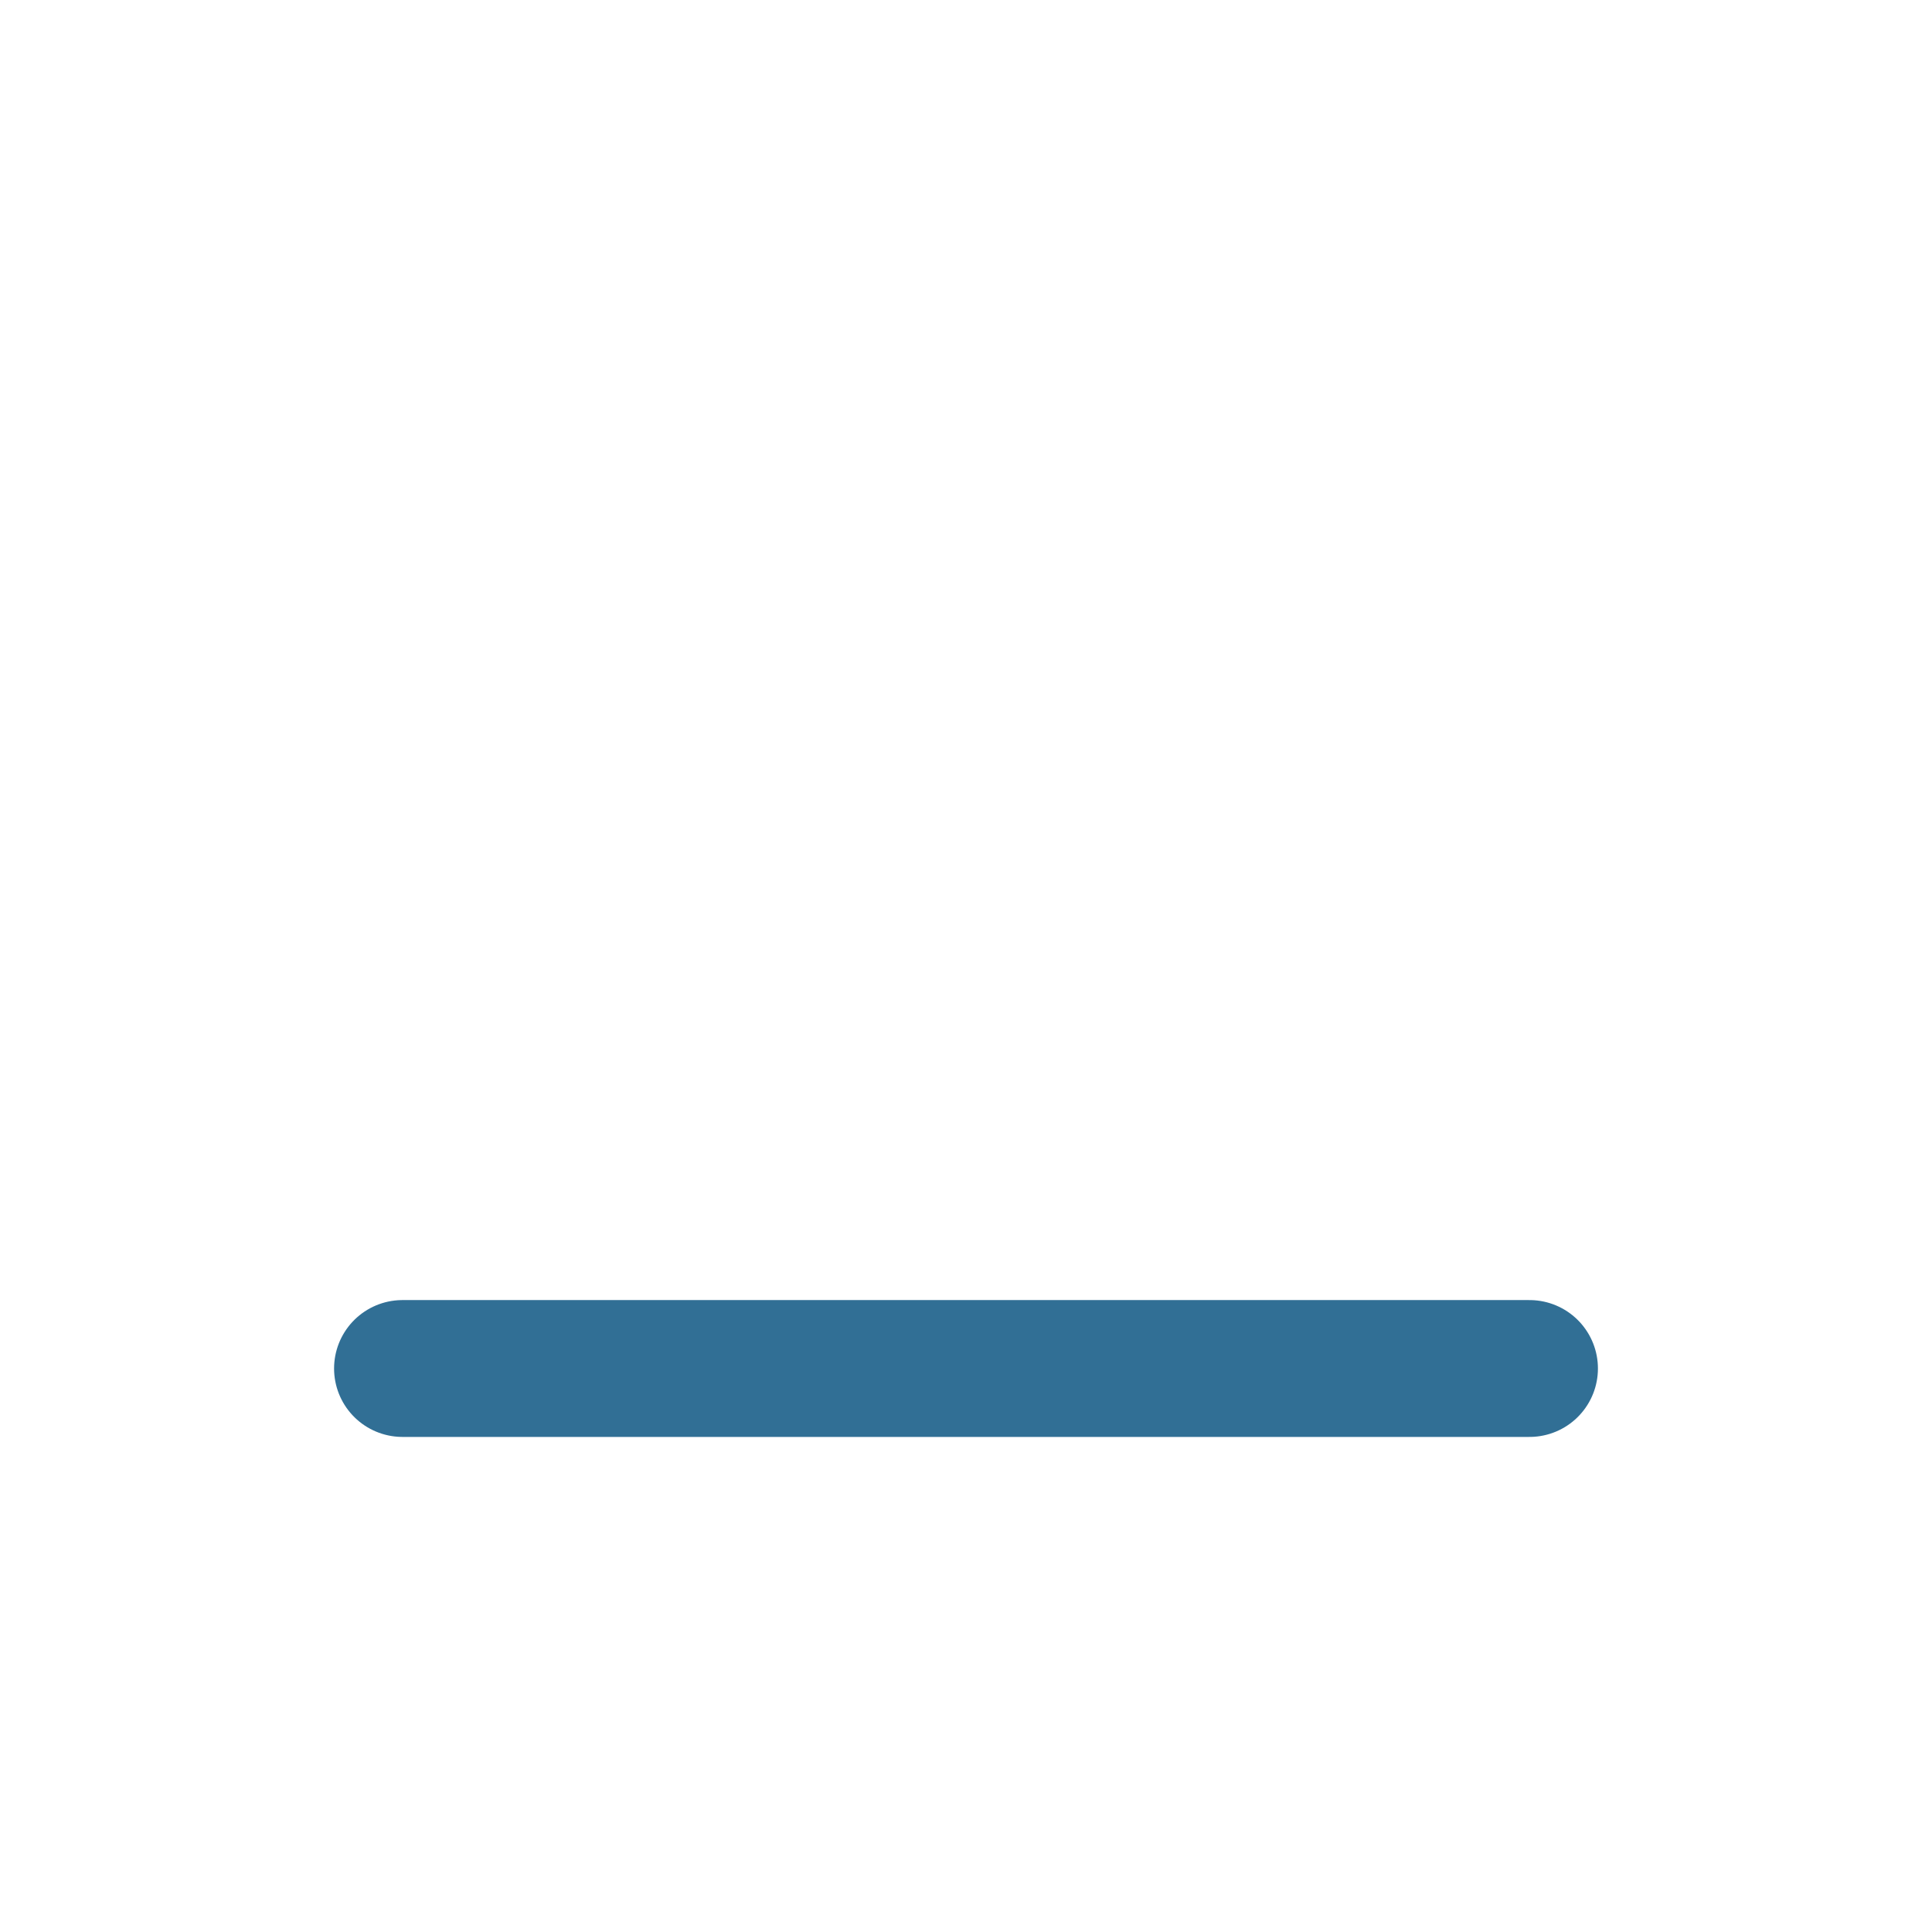
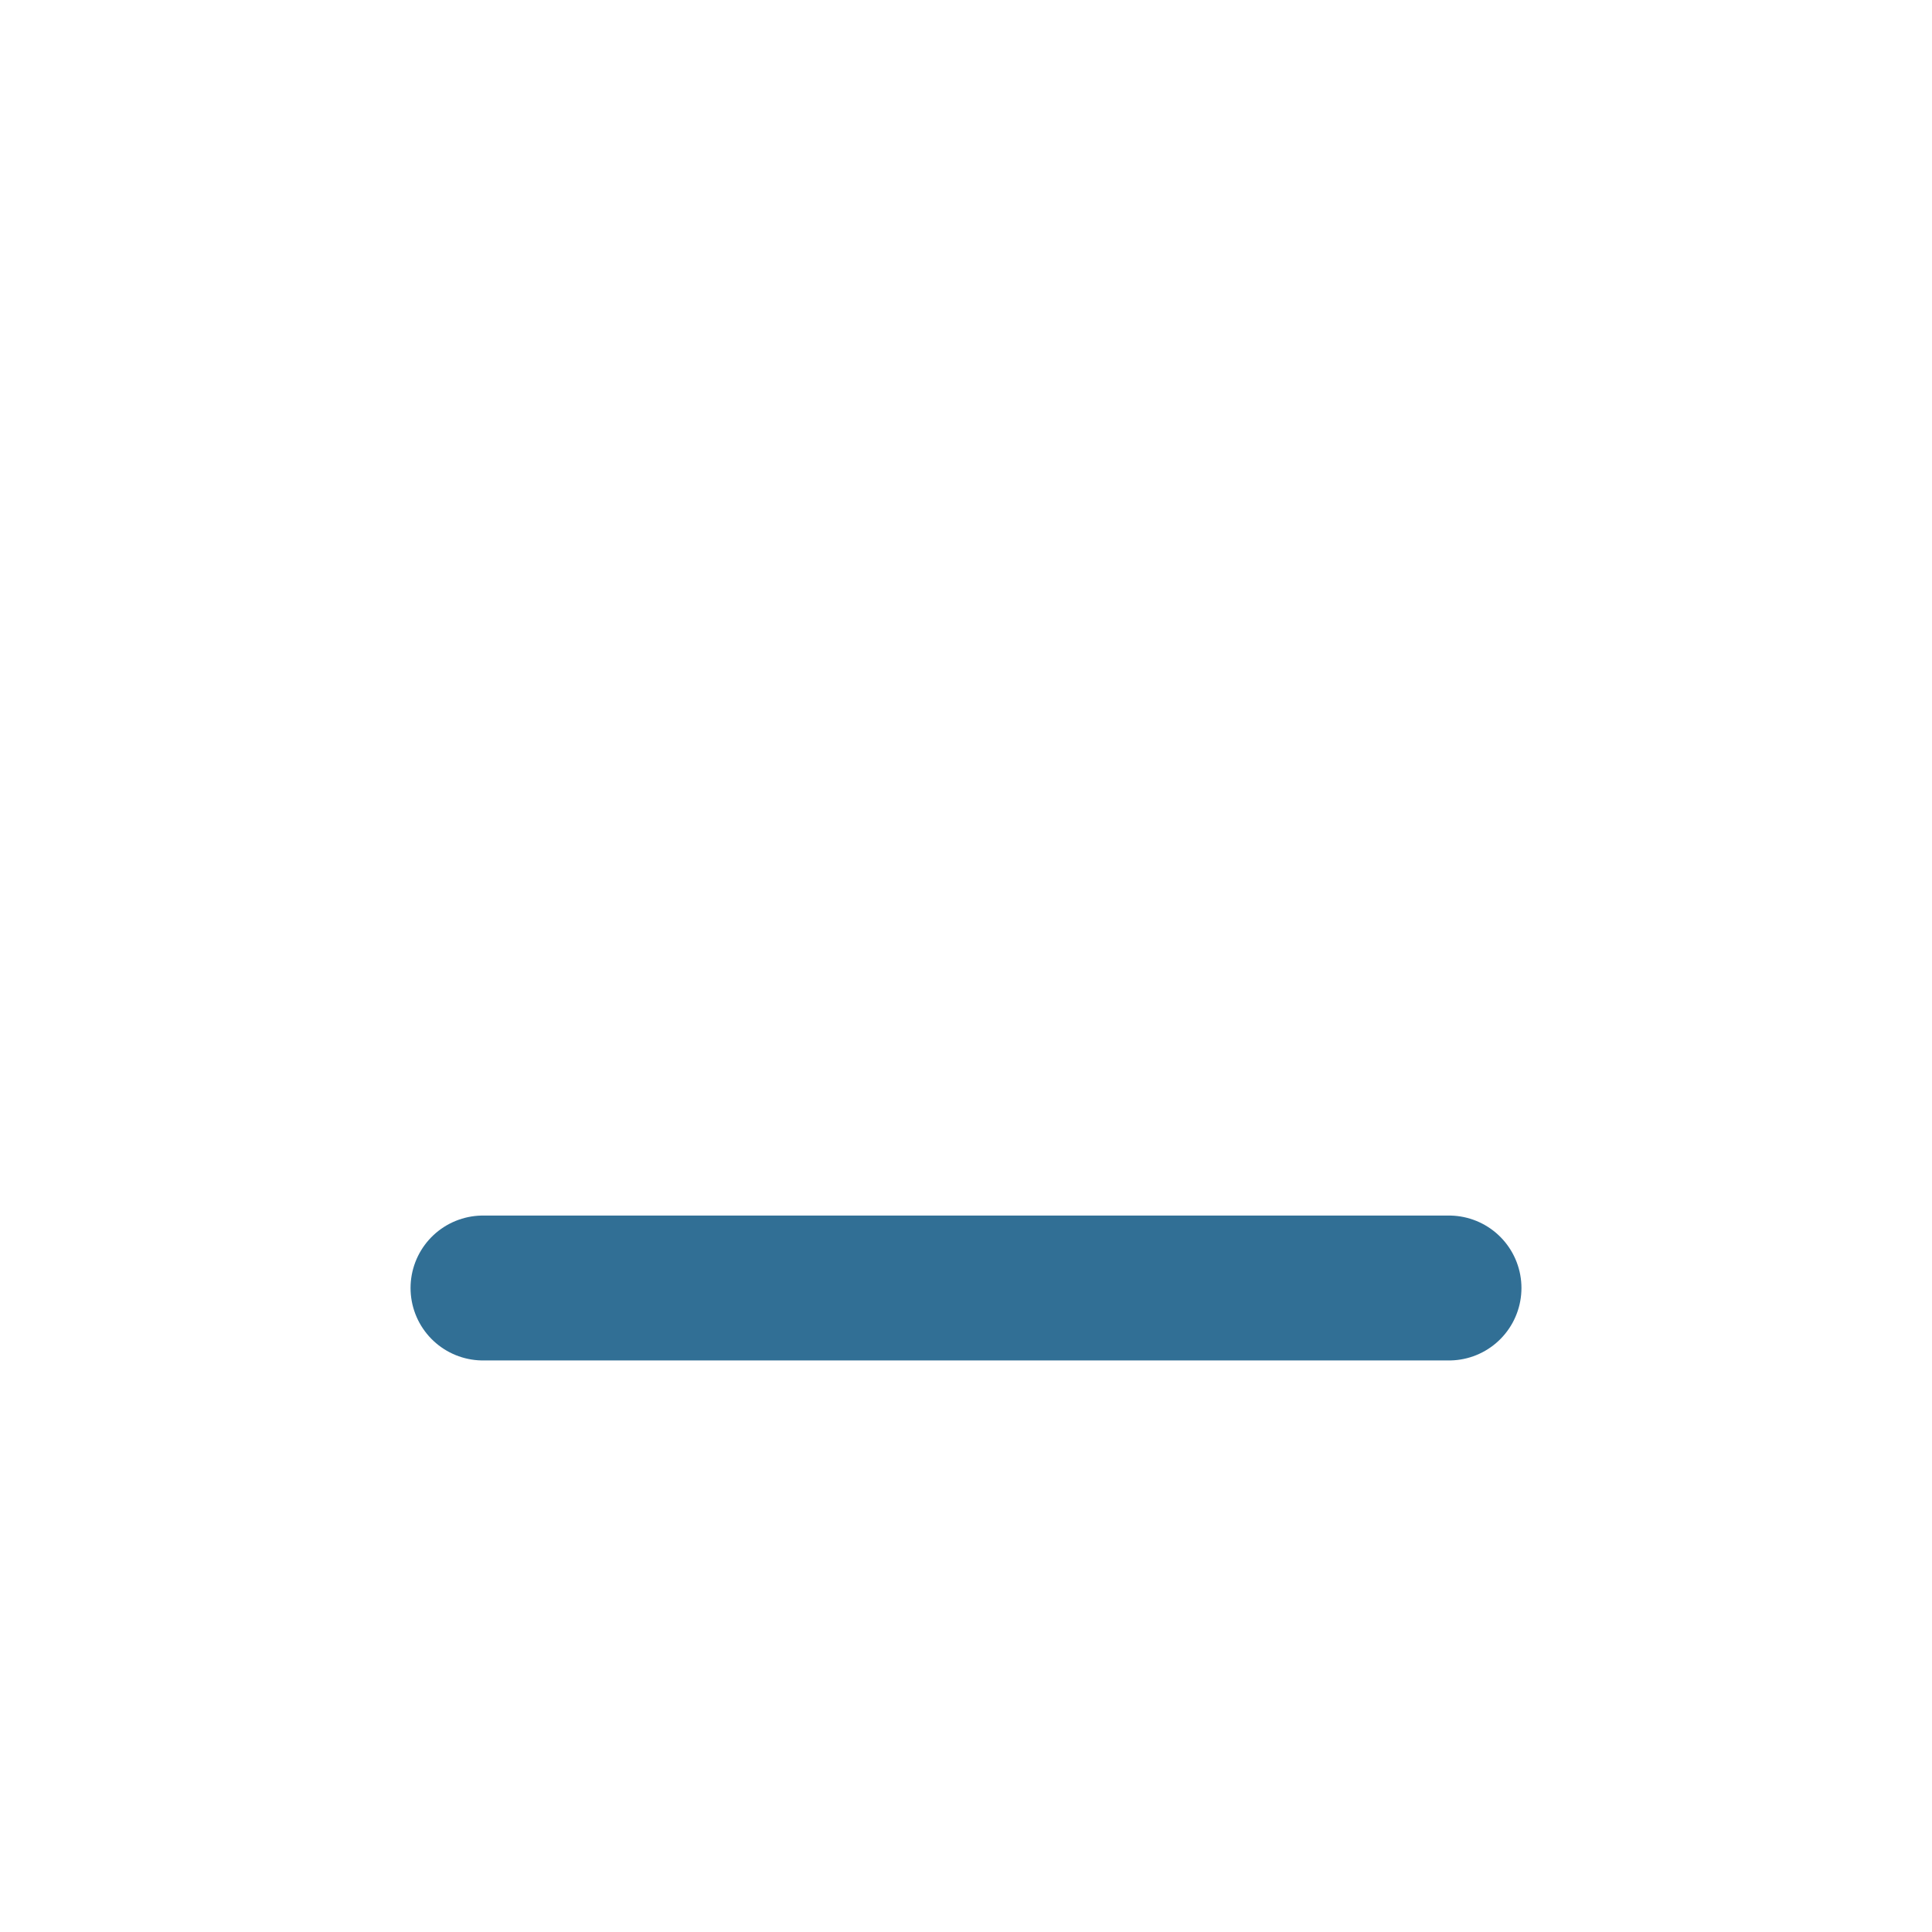
<svg xmlns="http://www.w3.org/2000/svg" width="24" height="24" viewBox="0 0 24 24">
-   <path d="M5 17h14" fill="none" stroke="#316f95" stroke-width="1.7" stroke-linecap="round" stroke-linejoin="round" />
+   <g fill="none" stroke="#316f95" stroke-width="1.8" stroke-linecap="round" stroke-linejoin="round">
+     <path d="M6 16h12" />
+   </g>
</svg>
